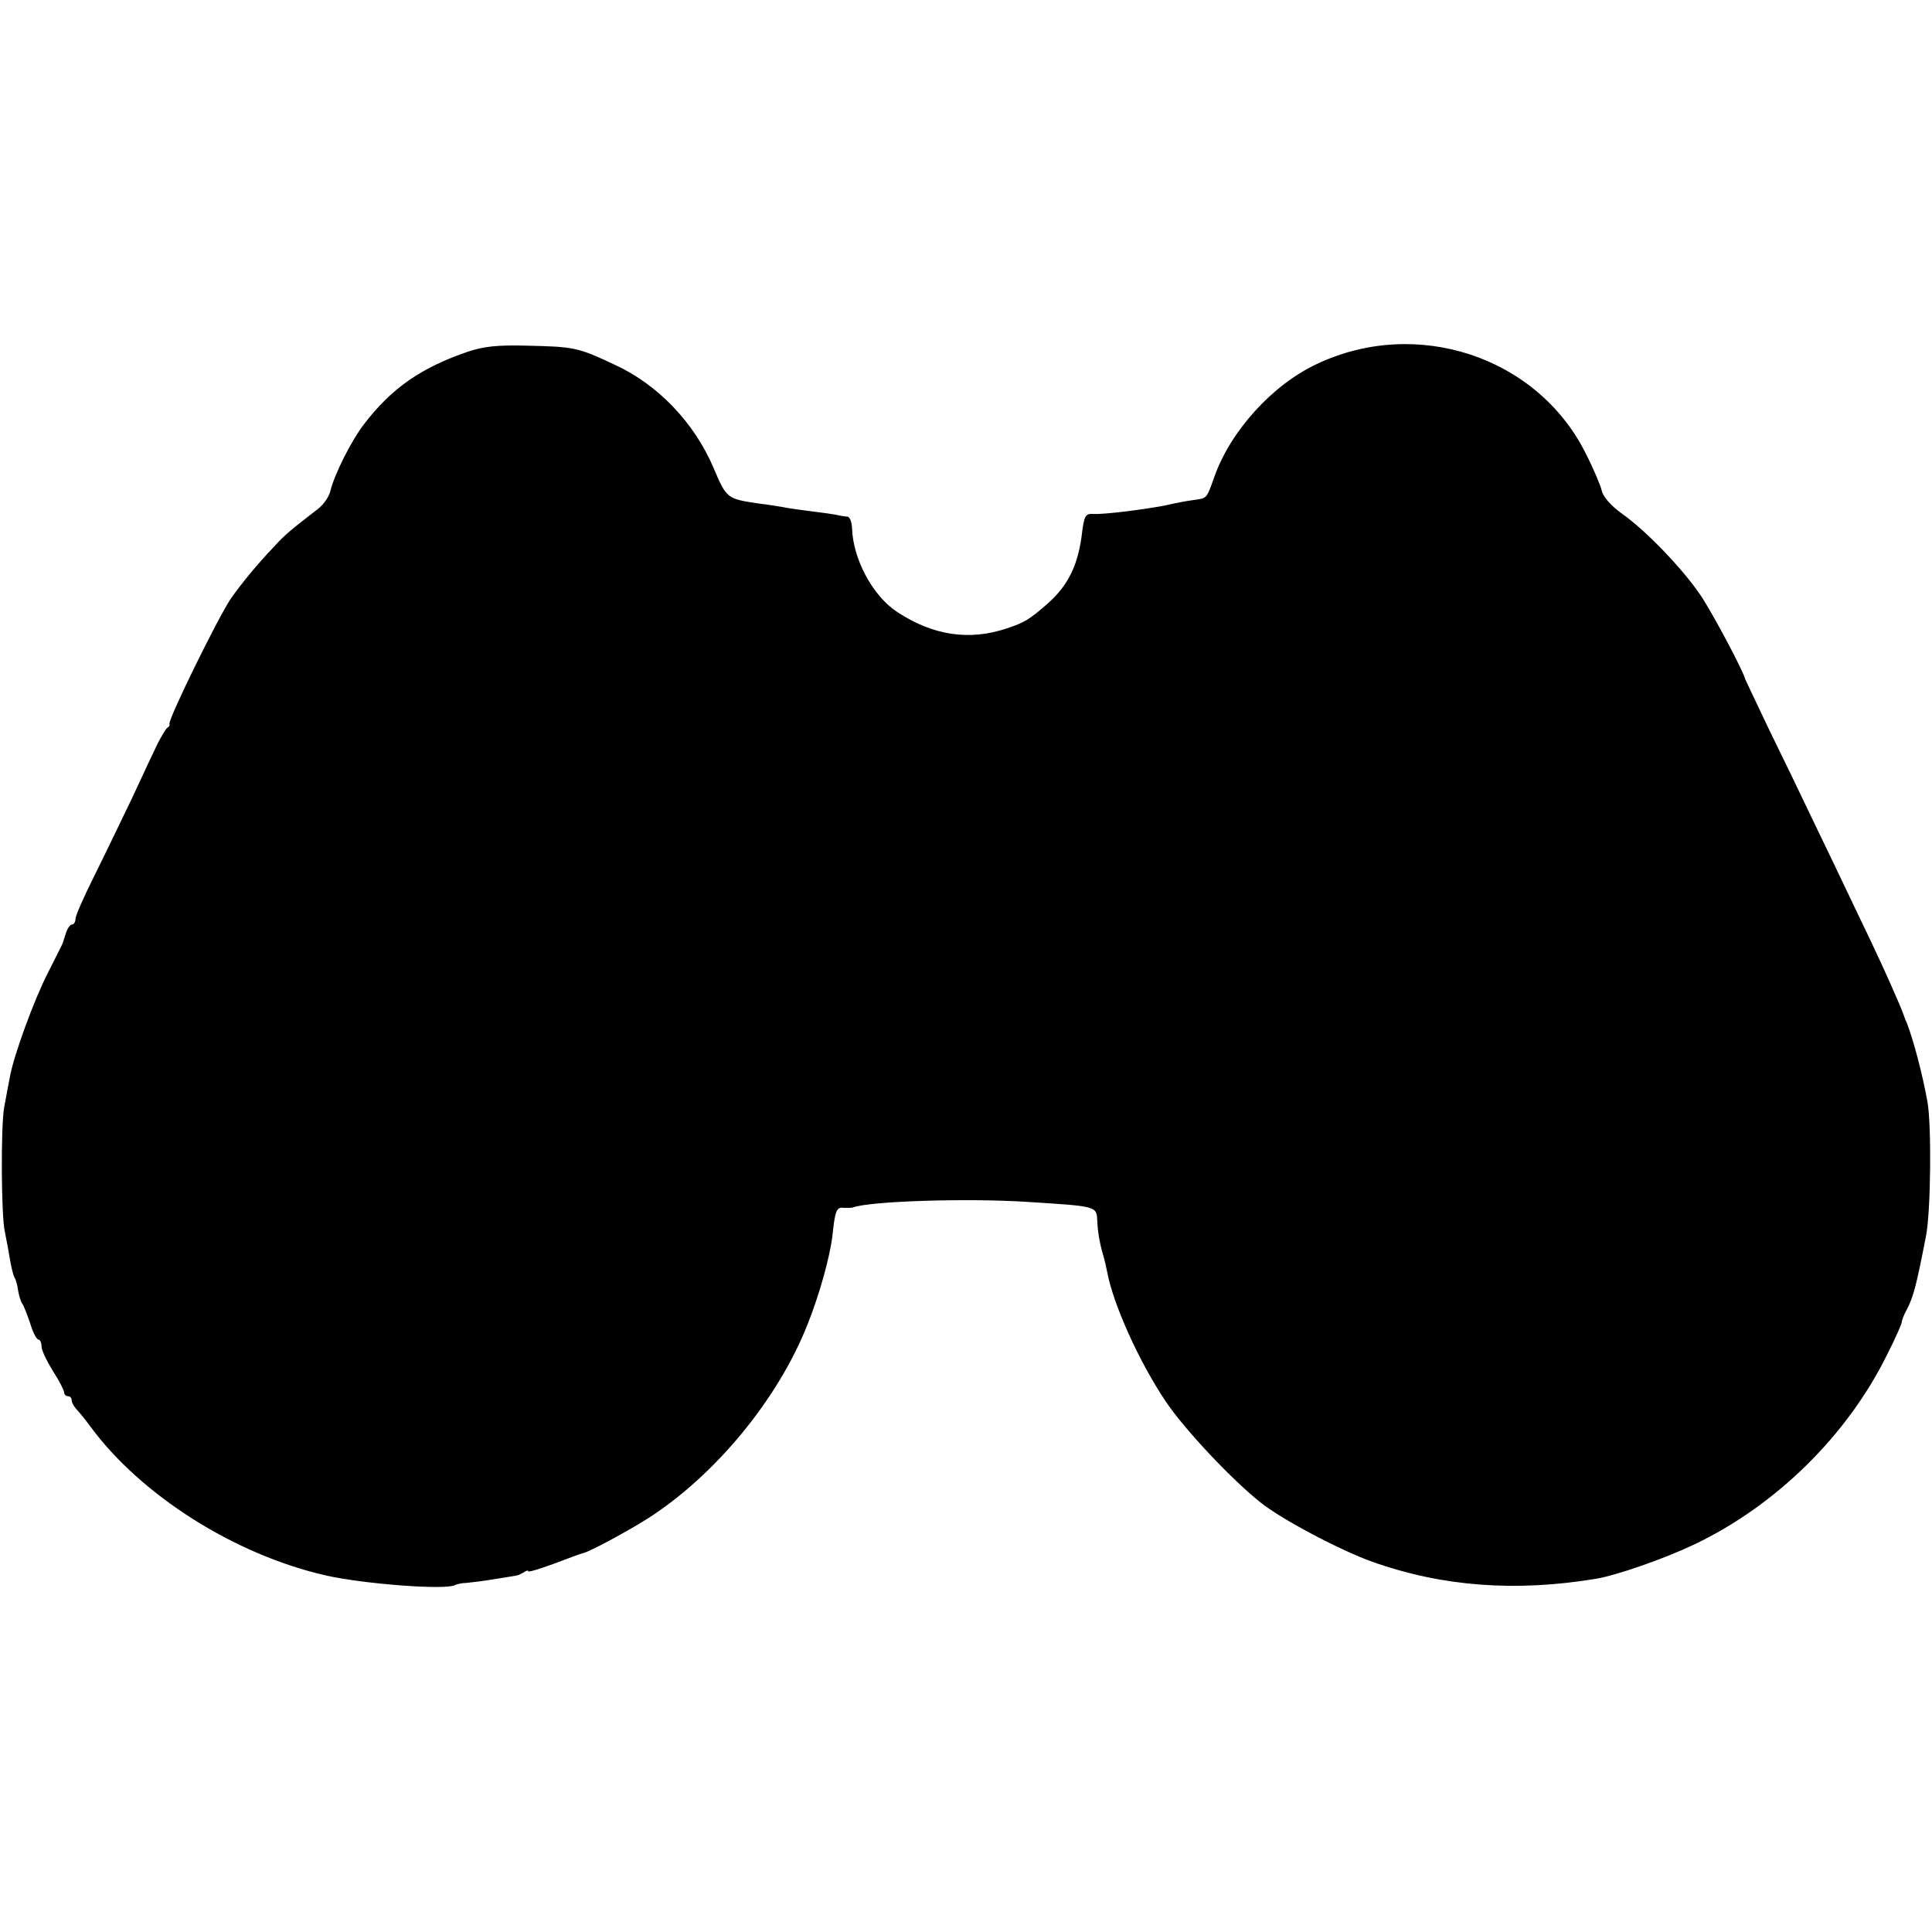
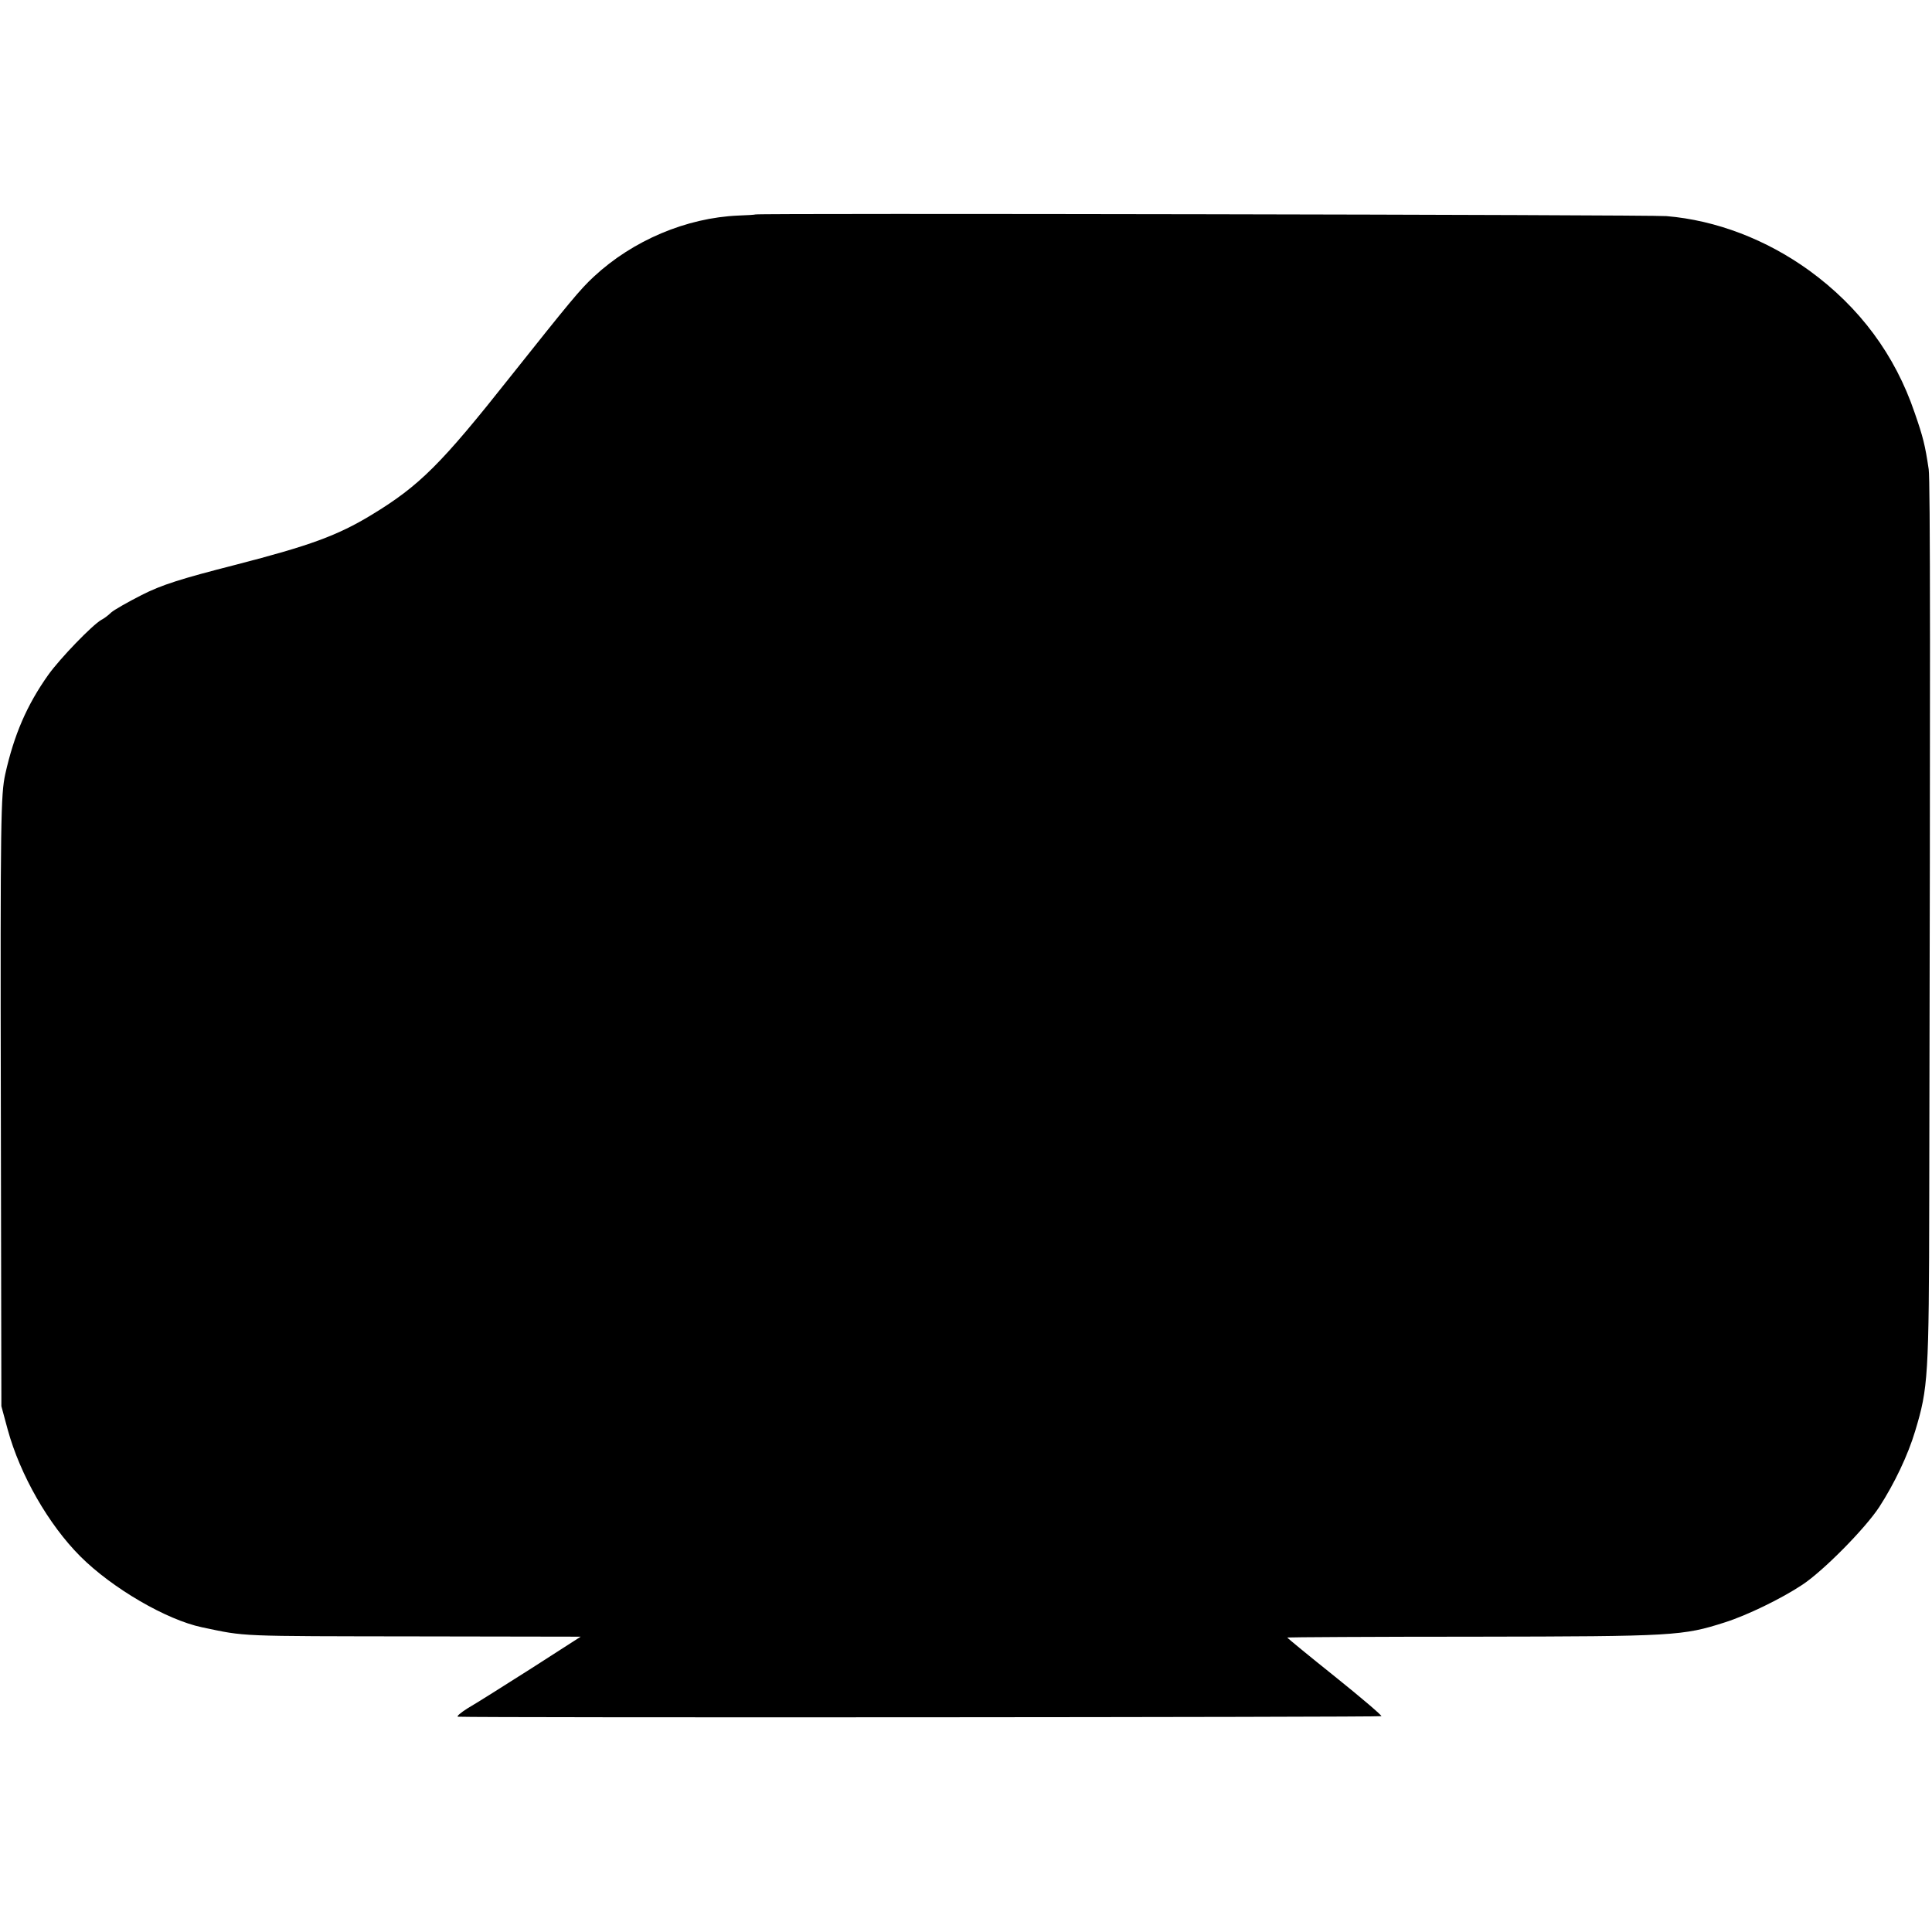
- <svg xmlns="http://www.w3.org/2000/svg" version="1.0" width="512pt" height="512pt" viewBox="0 0 512 512" preserveAspectRatio="xMidYMid meet">
-   <g transform="translate(0,512) scale(0.1,-0.1)" fill="#000000" stroke="none">
-     <path d="M1240 4188 c-123 -42 -202 -96 -276 -193 -33 -43 -78 -132 -89 -178 -4 -15 -19 -36 -34 -47 -70 -54 -86 -67 -116 -100 -42 -44 -85 -96 -113 -136 -34 -50 -168 -323 -163 -333 2 -2 -1 -7 -6 -10 -4 -3 -15 -22 -25 -41 -9 -19 -40 -84 -68 -145 -29 -60 -74 -154 -101 -208 -27 -54 -49 -104 -49 -112 0 -8 -4 -15 -9 -15 -5 0 -12 -10 -16 -22 -4 -13 -8 -25 -9 -28 -1 -3 -19 -38 -39 -78 -37 -72 -91 -220 -101 -277 -3 -16 -10 -52 -15 -80 -9 -49 -8 -290 2 -330 2 -11 8 -40 12 -65 4 -25 10 -49 13 -55 4 -5 8 -21 10 -35 2 -13 7 -29 11 -35 4 -5 13 -29 21 -52 7 -24 17 -43 22 -43 4 0 8 -8 8 -18 0 -10 14 -39 30 -65 17 -26 30 -52 30 -57 0 -6 5 -10 10 -10 6 0 10 -5 10 -11 0 -6 6 -16 12 -23 7 -7 24 -28 38 -47 134 -182 382 -339 623 -394 102 -23 315 -39 342 -26 6 3 19 6 30 6 11 1 45 5 75 10 30 5 57 9 60 10 3 0 11 4 18 8 6 5 12 6 12 3 0 -3 30 6 68 20 37 14 72 27 77 28 16 3 115 56 172 92 178 114 345 316 423 514 32 80 59 178 66 235 7 68 11 77 31 74 10 0 20 0 23 1 44 17 303 25 460 15 190 -12 186 -11 188 -52 1 -28 7 -61 16 -91 3 -9 7 -28 10 -42 15 -84 85 -240 156 -345 49 -73 175 -207 251 -267 56 -45 212 -127 296 -157 186 -66 380 -80 592 -45 55 9 181 53 261 91 216 103 405 288 511 503 22 43 39 82 39 87 0 4 6 20 14 34 17 33 25 64 50 193 13 65 15 294 4 356 -14 77 -37 163 -55 210 -4 8 -7 17 -8 20 -1 3 -6 16 -12 30 -31 72 -56 127 -113 245 -34 72 -86 180 -115 240 -29 61 -81 169 -116 240 -34 72 -63 132 -64 135 -5 22 -87 176 -118 222 -47 70 -146 173 -209 217 -28 20 -49 44 -53 60 -3 14 -22 59 -43 100 -128 256 -448 362 -713 236 -117 -55 -228 -177 -271 -299 -21 -59 -19 -56 -54 -61 -16 -2 -49 -8 -74 -14 -49 -10 -165 -25 -192 -23 -22 1 -25 -3 -32 -62 -11 -77 -37 -129 -89 -175 -50 -44 -63 -51 -108 -66 -100 -34 -197 -19 -291 43 -65 42 -118 141 -120 223 -1 16 -6 29 -12 30 -6 0 -20 2 -31 5 -11 2 -40 6 -65 9 -25 3 -61 8 -80 12 -19 3 -44 7 -55 8 -89 13 -89 13 -124 95 -51 120 -148 221 -261 273 -100 47 -108 48 -235 51 -76 2 -113 -2 -155 -16z" />
+ <svg xmlns="http://www.w3.org/2000/svg" version="1.0" width="700pt" height="700pt" viewBox="0 0 700 700" preserveAspectRatio="xMidYMid meet">
+   <g transform="translate(0,700) scale(0.1,-0.1)" fill="#000000" stroke="none">
+     <path d="M2737 6223 c-1 -1 -29 -3 -62 -4 -188 -8 -382 -90 -523 -221 -50 -46 -89 -94 -303 -363 -250 -316 -329 -395 -502 -500 -125 -76 -225 -112 -492 -181 -200 -51 -269 -73 -342 -110 -51 -26 -100 -54 -110 -63 -10 -10 -26 -22 -36 -27 -33 -19 -149 -139 -192 -199 -78 -110 -124 -217 -156 -360 -16 -74 -18 -160 -16 -1185 l2 -1105 23 -85 c45 -164 148 -344 263 -459 115 -115 312 -230 441 -257 162 -34 121 -32 788 -33 l584 -1 -179 -115 c-99 -63 -202 -128 -230 -144 -27 -17 -43 -31 -35 -31 65 -4 3342 -2 3345 2 3 2 -73 67 -169 144 -95 76 -173 140 -172 141 1 1 308 3 682 3 722 1 751 3 904 52 79 25 205 86 280 136 76 50 228 204 279 282 55 85 104 188 130 275 47 156 50 194 51 845 4 1912 4 2600 -2 2640 -13 87 -20 116 -51 205 -71 209 -199 382 -382 515 -155 112 -337 182 -517 197 -60 5 -3297 11 -3301 6z" />
  </g>
</svg>
